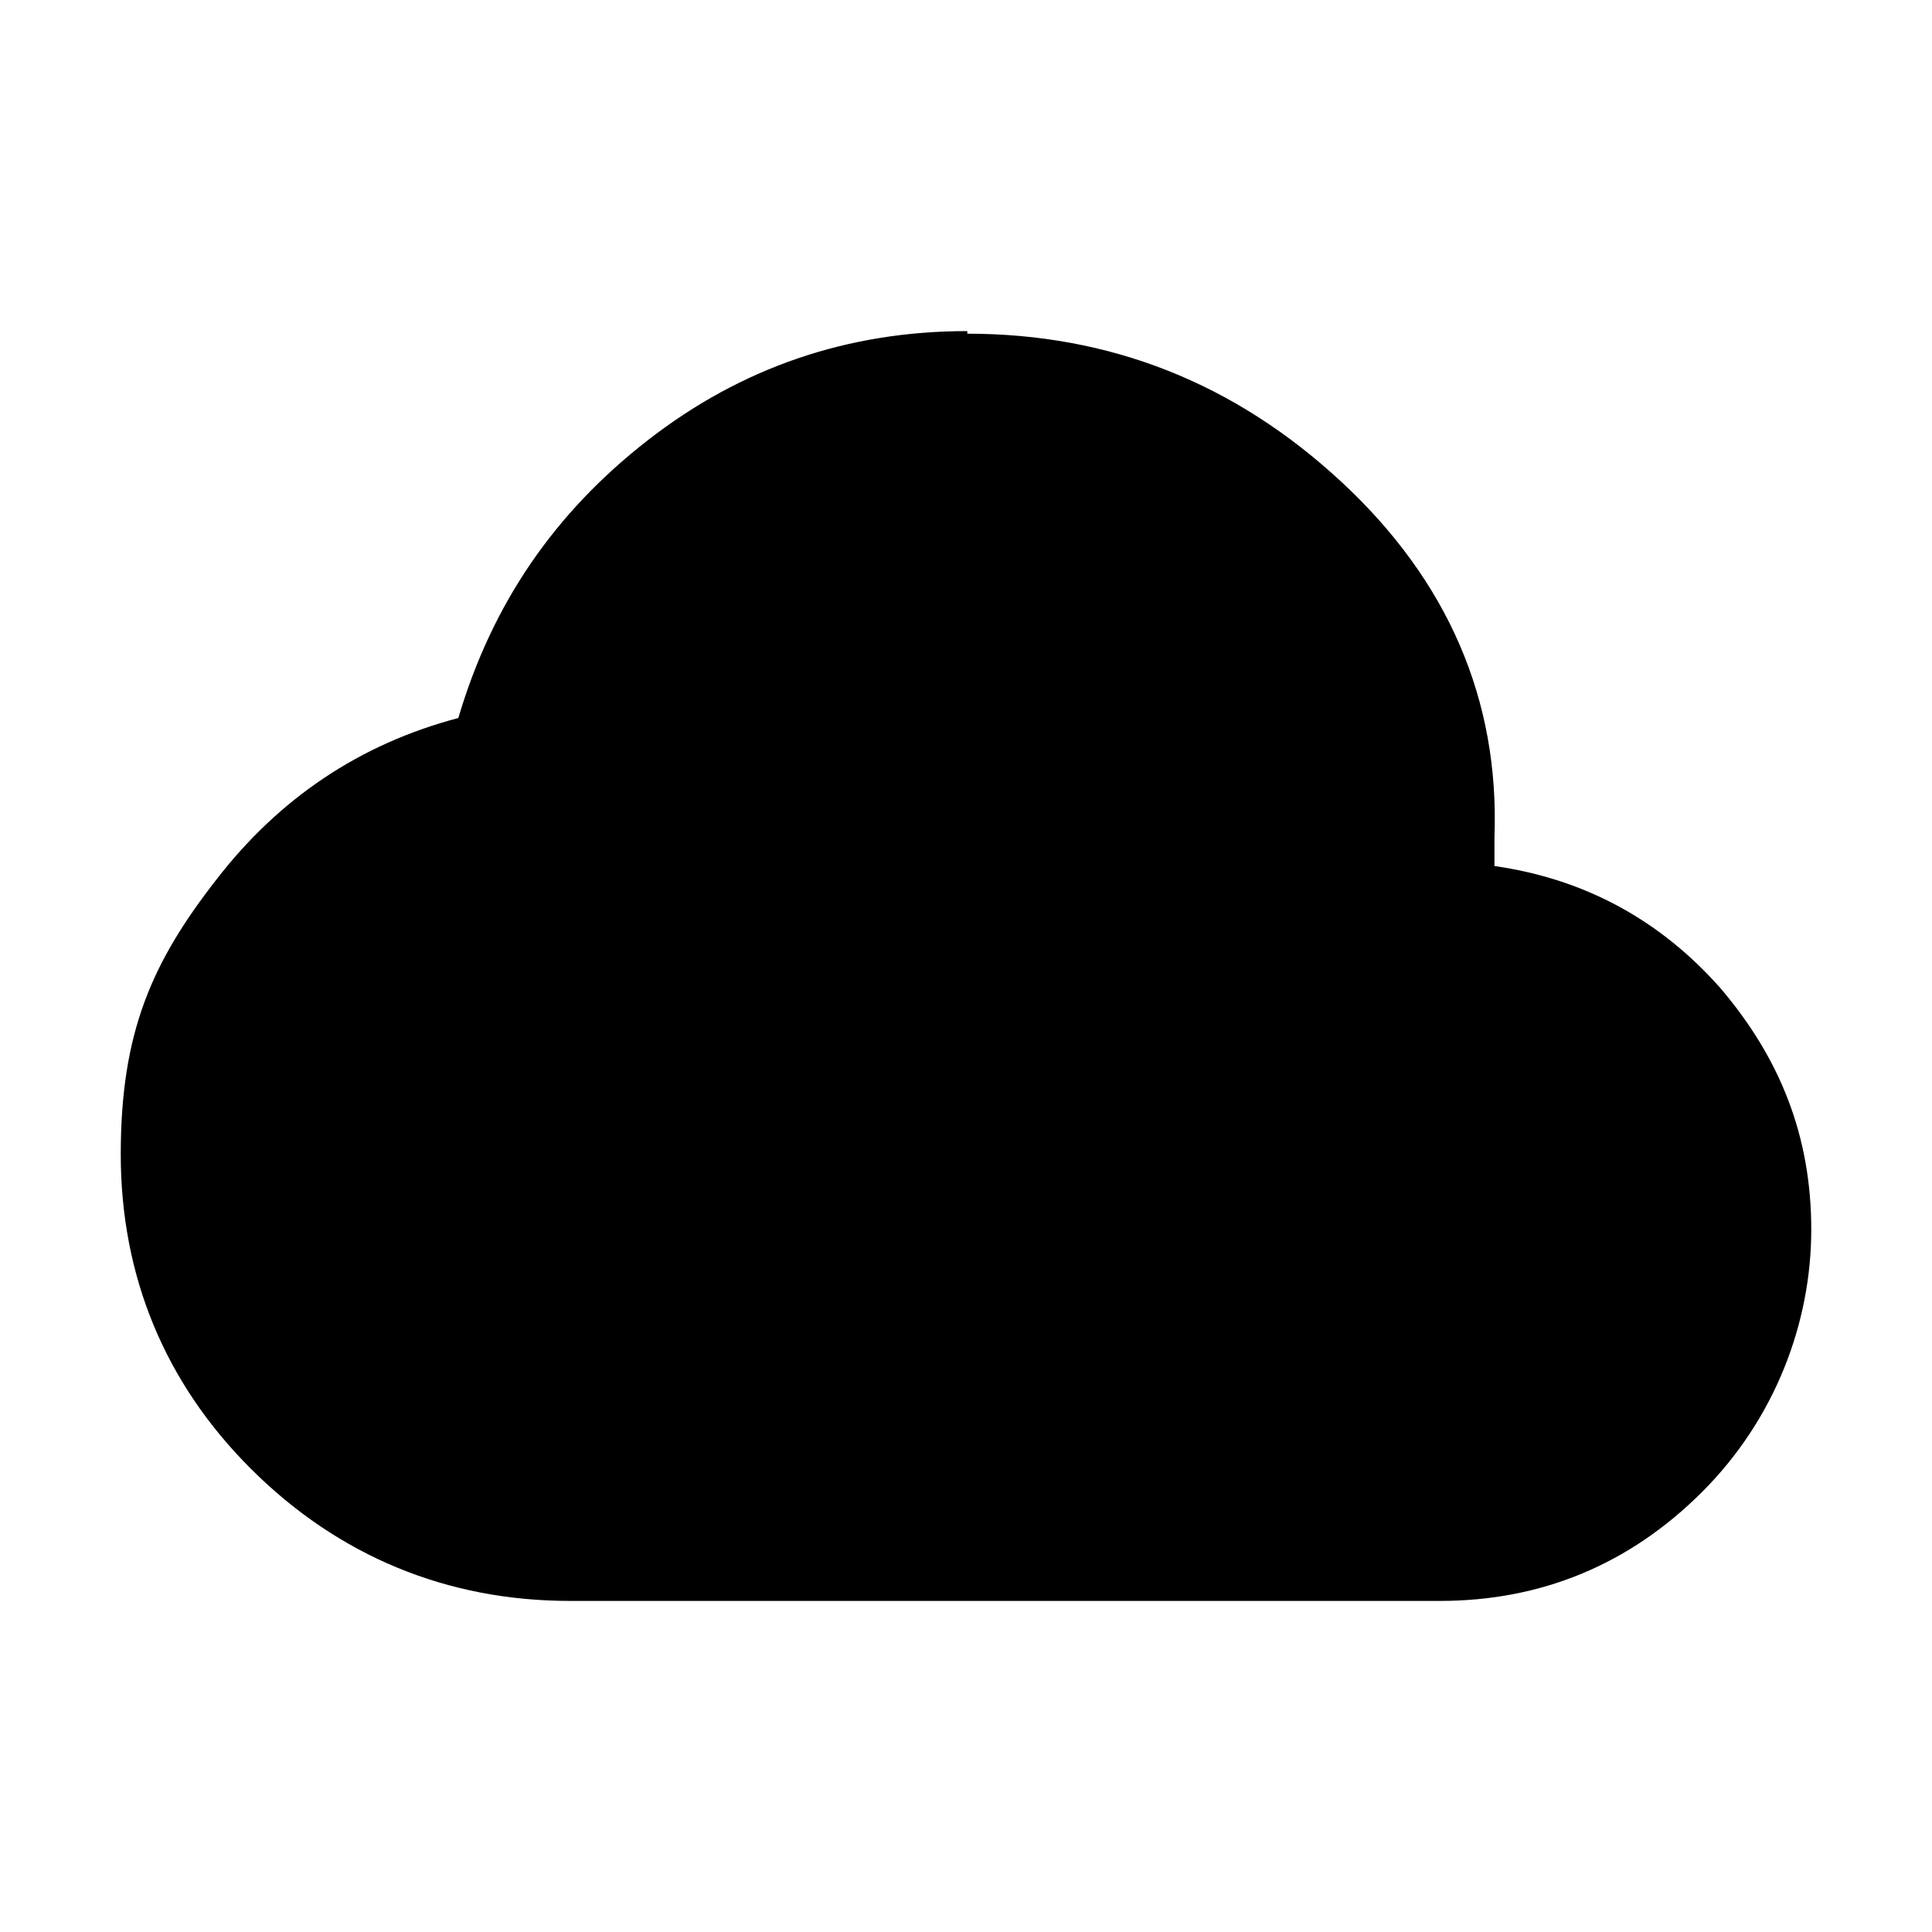
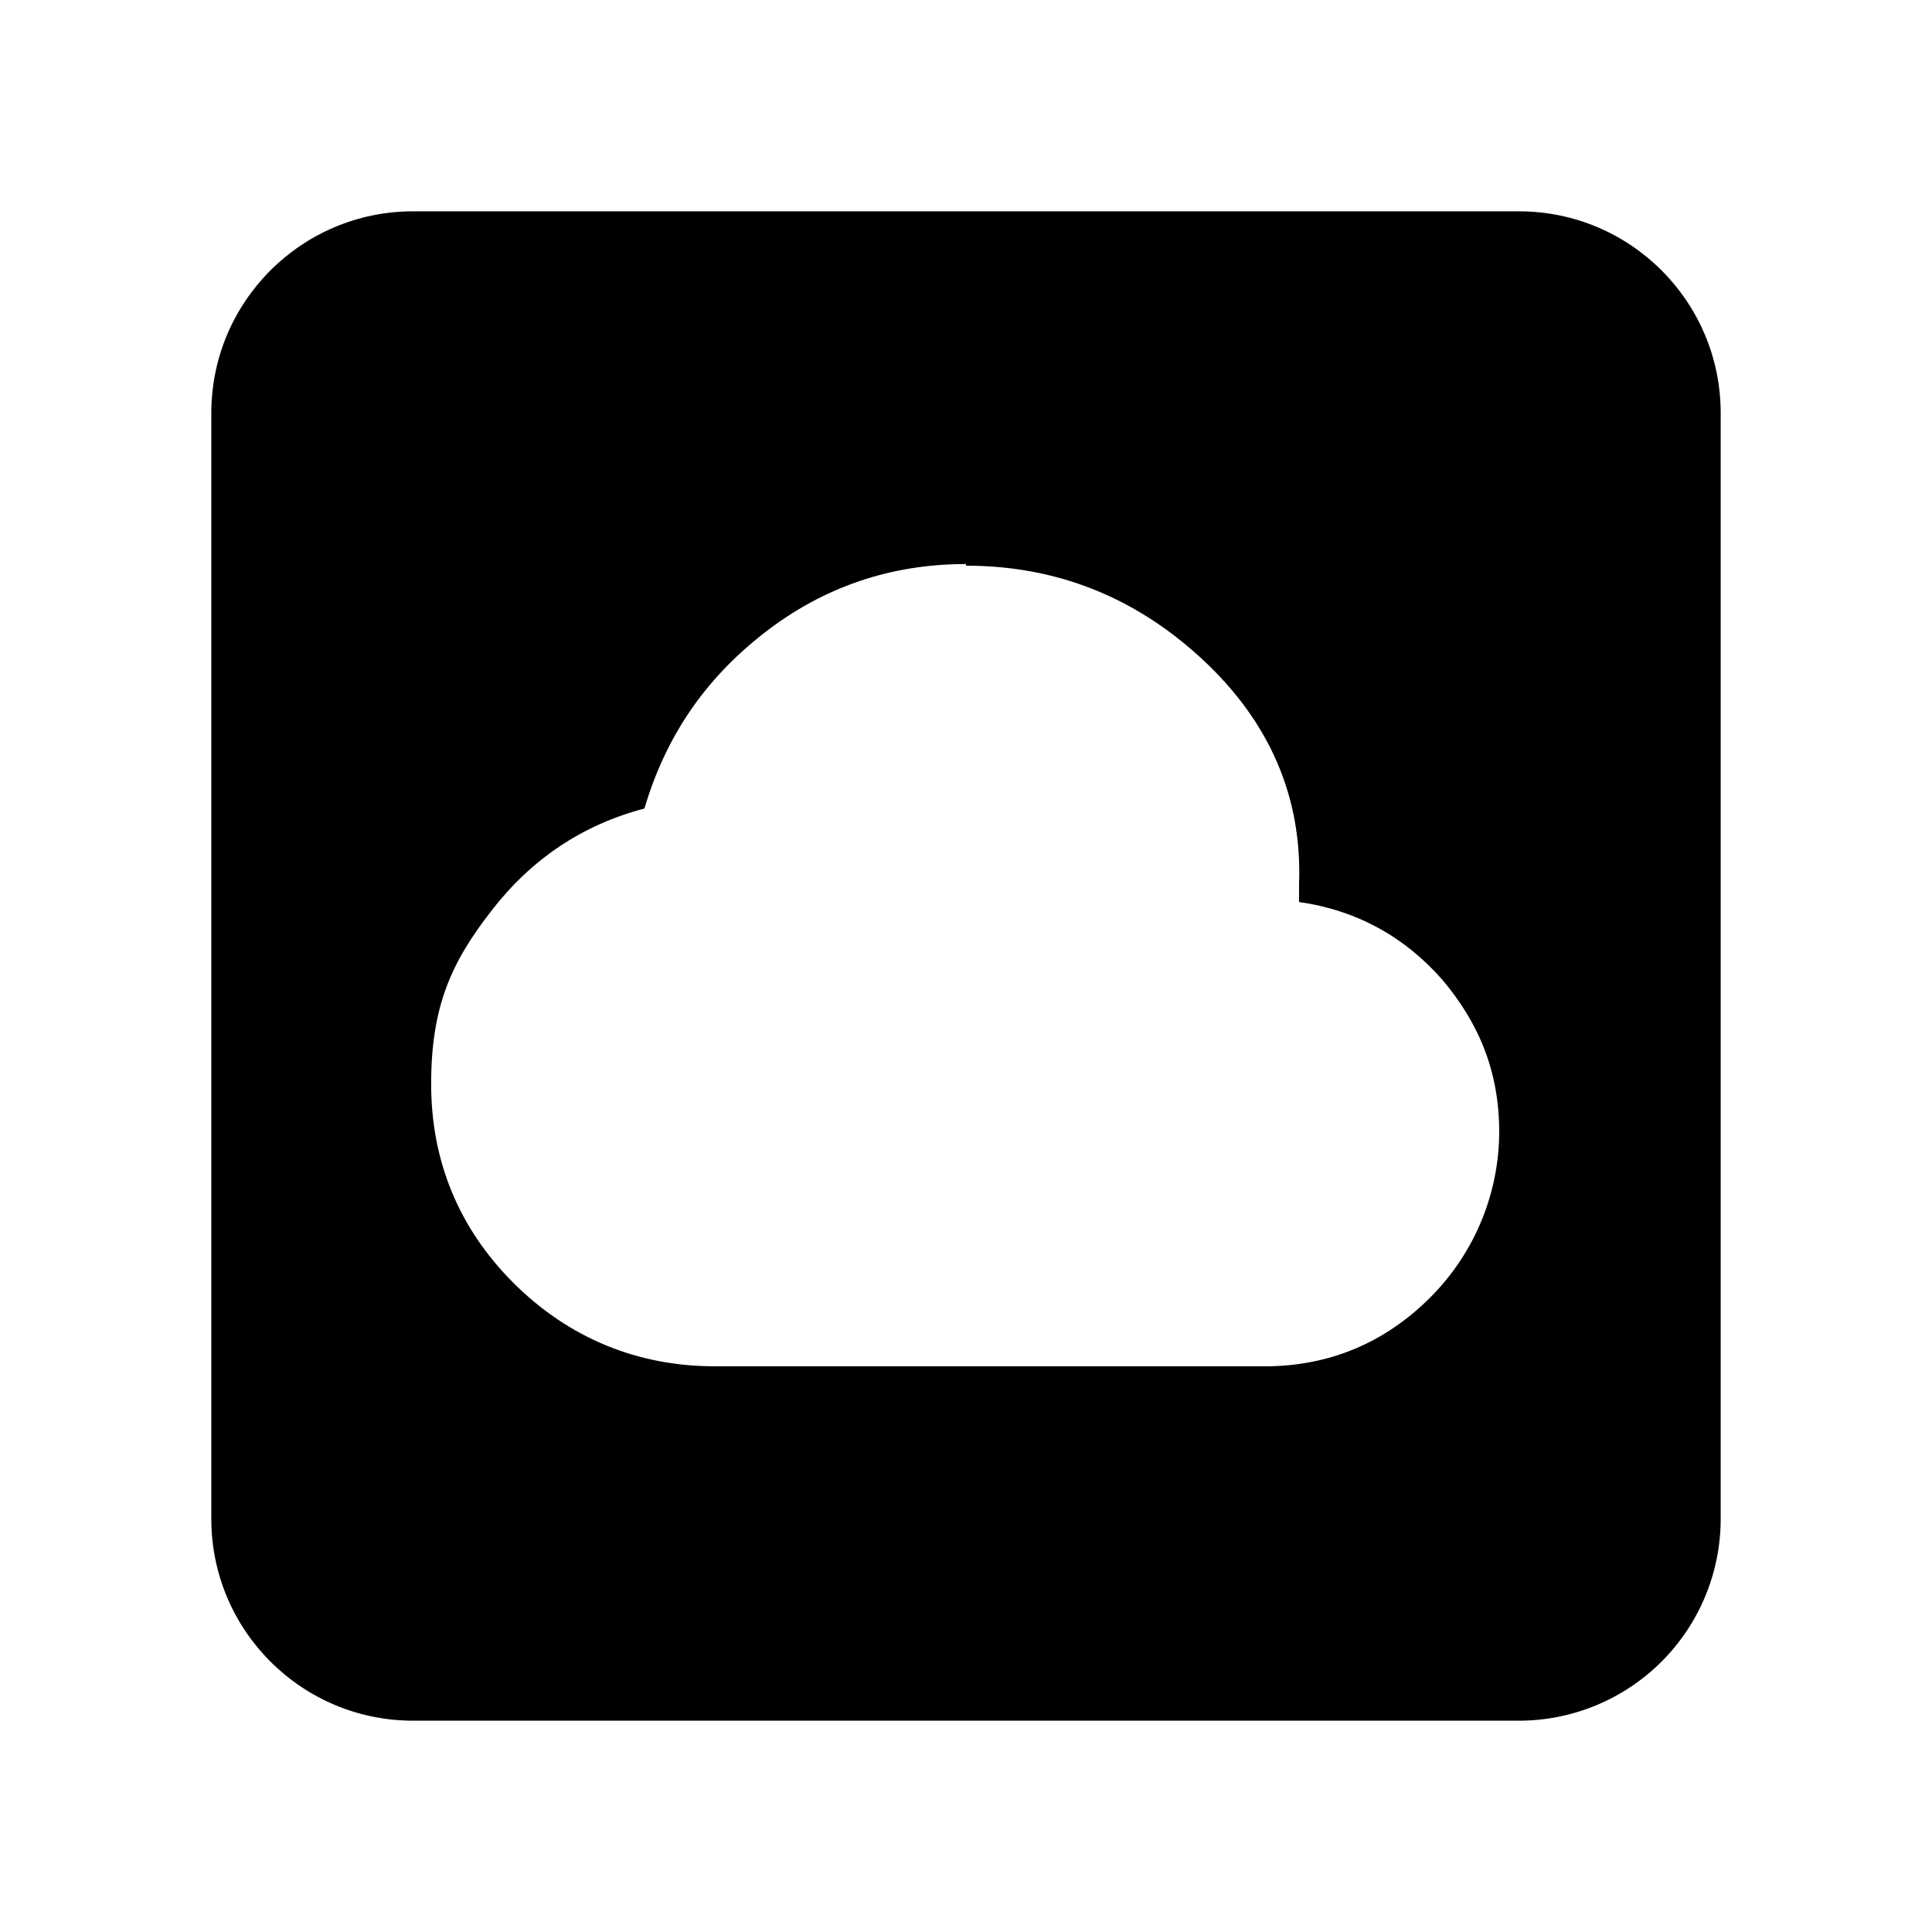
<svg xmlns="http://www.w3.org/2000/svg" viewBox="0 0 64 64" fill="currentColor">
-   <g transform="matrix(0.86022 0 0 0.86022 -7.52688 -7.52688)">
-     <path d="M46 21.6C51.5 21.6 56.3 23.5 60.4 27.3C64.5 31.1 66.5 35.7 66.3 41V42.1C69.8 42.6 72.7 44.2 75 46.8C77.3 49.5 78.5 52.5 78.5 56.1C78.5 59.7 77.1 63.4 74.3 66.2C71.5 69 68.1 70.4 64.2 70.4H30.7C26 70.4 21.8 68.7 18.4 65.3C15.1 62 13.4 57.9 13.4 53.2C13.4 48.5 14.6 45.8 17.1 42.6C19.5 39.5 22.6 37.4 26.4 36.4C27.7 32 30.1 28.5 33.7 25.7C37.3 22.9 41.4 21.5 46 21.5V21.6Z" />
+   <g transform="matrix(0.5434783 0 0 0.5434783 7 7)">
+     <path d="M12.3 0H79.7C86.493 -0 92 5.507 92 12.3V79.7C92 82.962 90.704 86.091 88.397 88.397C86.091 90.704 82.962 92 79.7 92H12.3C5.507 92 -0 86.493 0 79.7V12.3C0 5.507 5.507 0 12.3 0Z M46 21.6C51.5 21.6 56.3 23.5 60.4 27.3C64.5 31.1 66.5 35.7 66.3 41V42.1C69.8 42.6 72.7 44.2 75 46.8C77.3 49.5 78.5 52.5 78.5 56.1C78.5 59.7 77.1 63.4 74.3 66.2C71.5 69 68.1 70.4 64.2 70.4H30.7C26 70.4 21.8 68.7 18.4 65.3C15.1 62 13.4 57.9 13.4 53.2C13.4 48.5 14.6 45.8 17.1 42.6C19.5 39.5 22.6 37.4 26.4 36.4C27.7 32 30.1 28.5 33.7 25.7C37.3 22.9 41.4 21.5 46 21.5V21.6Z" fill-rule="evenodd" />
  </g>
</svg>
